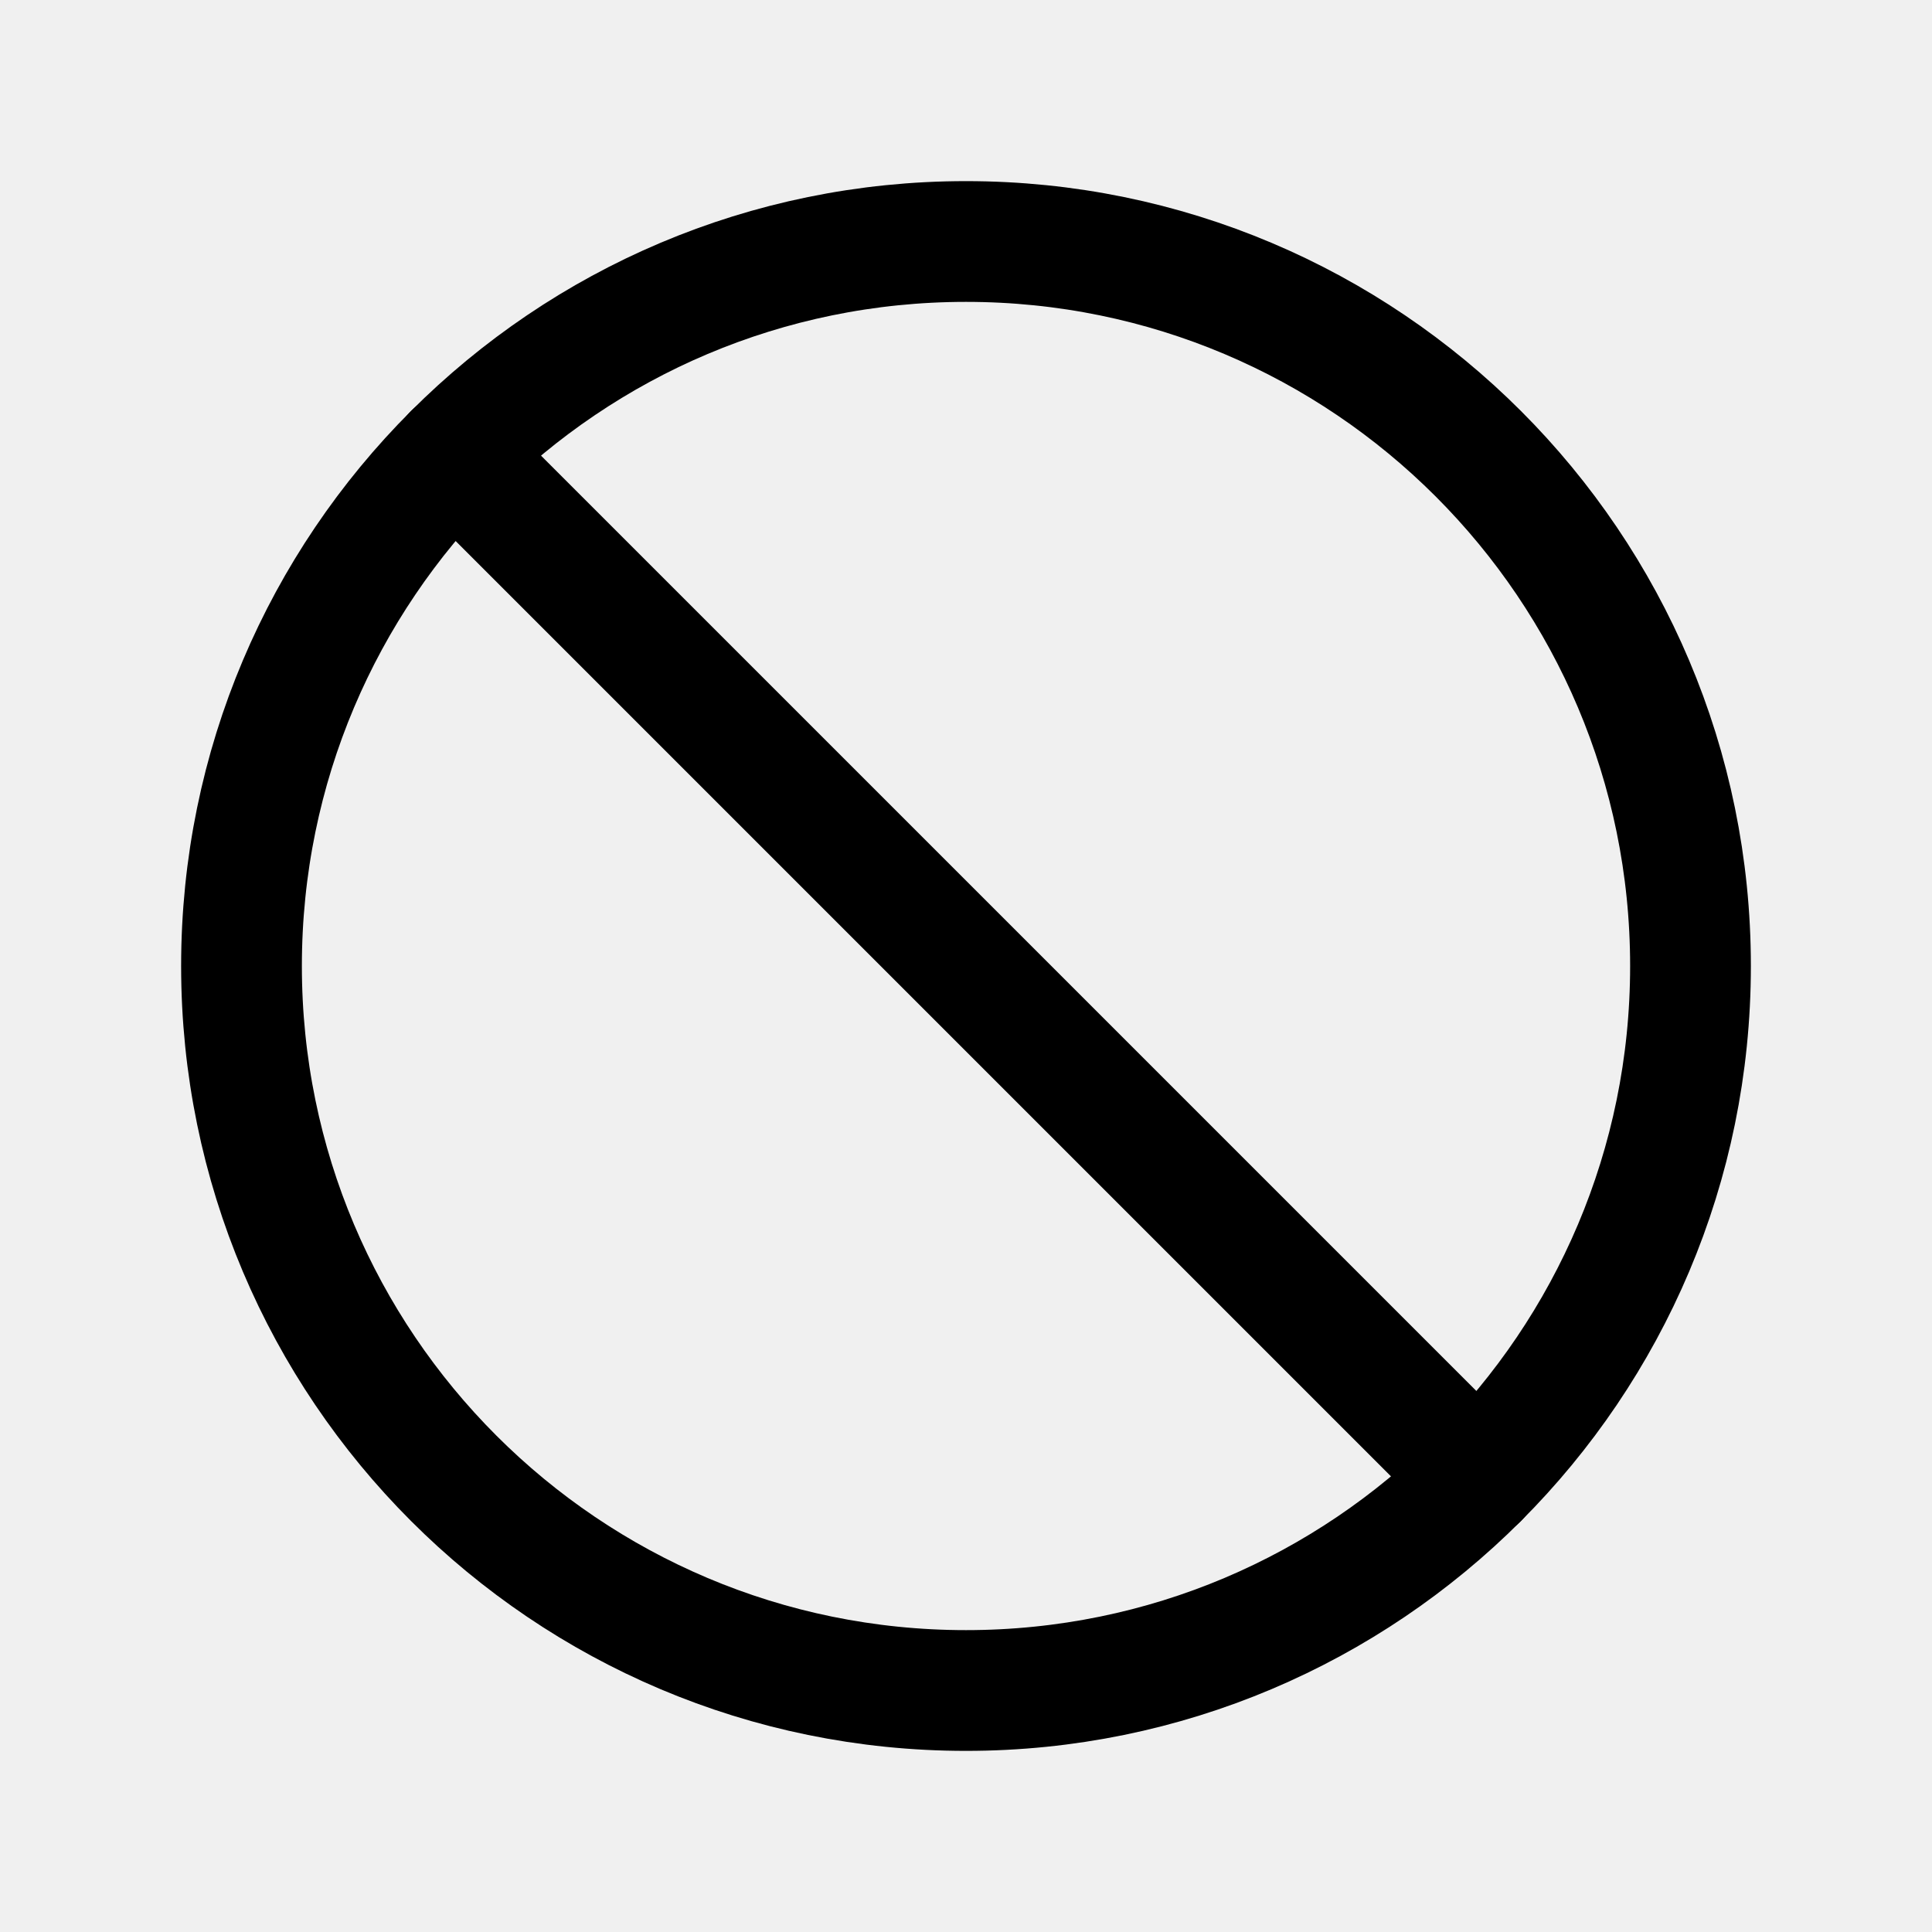
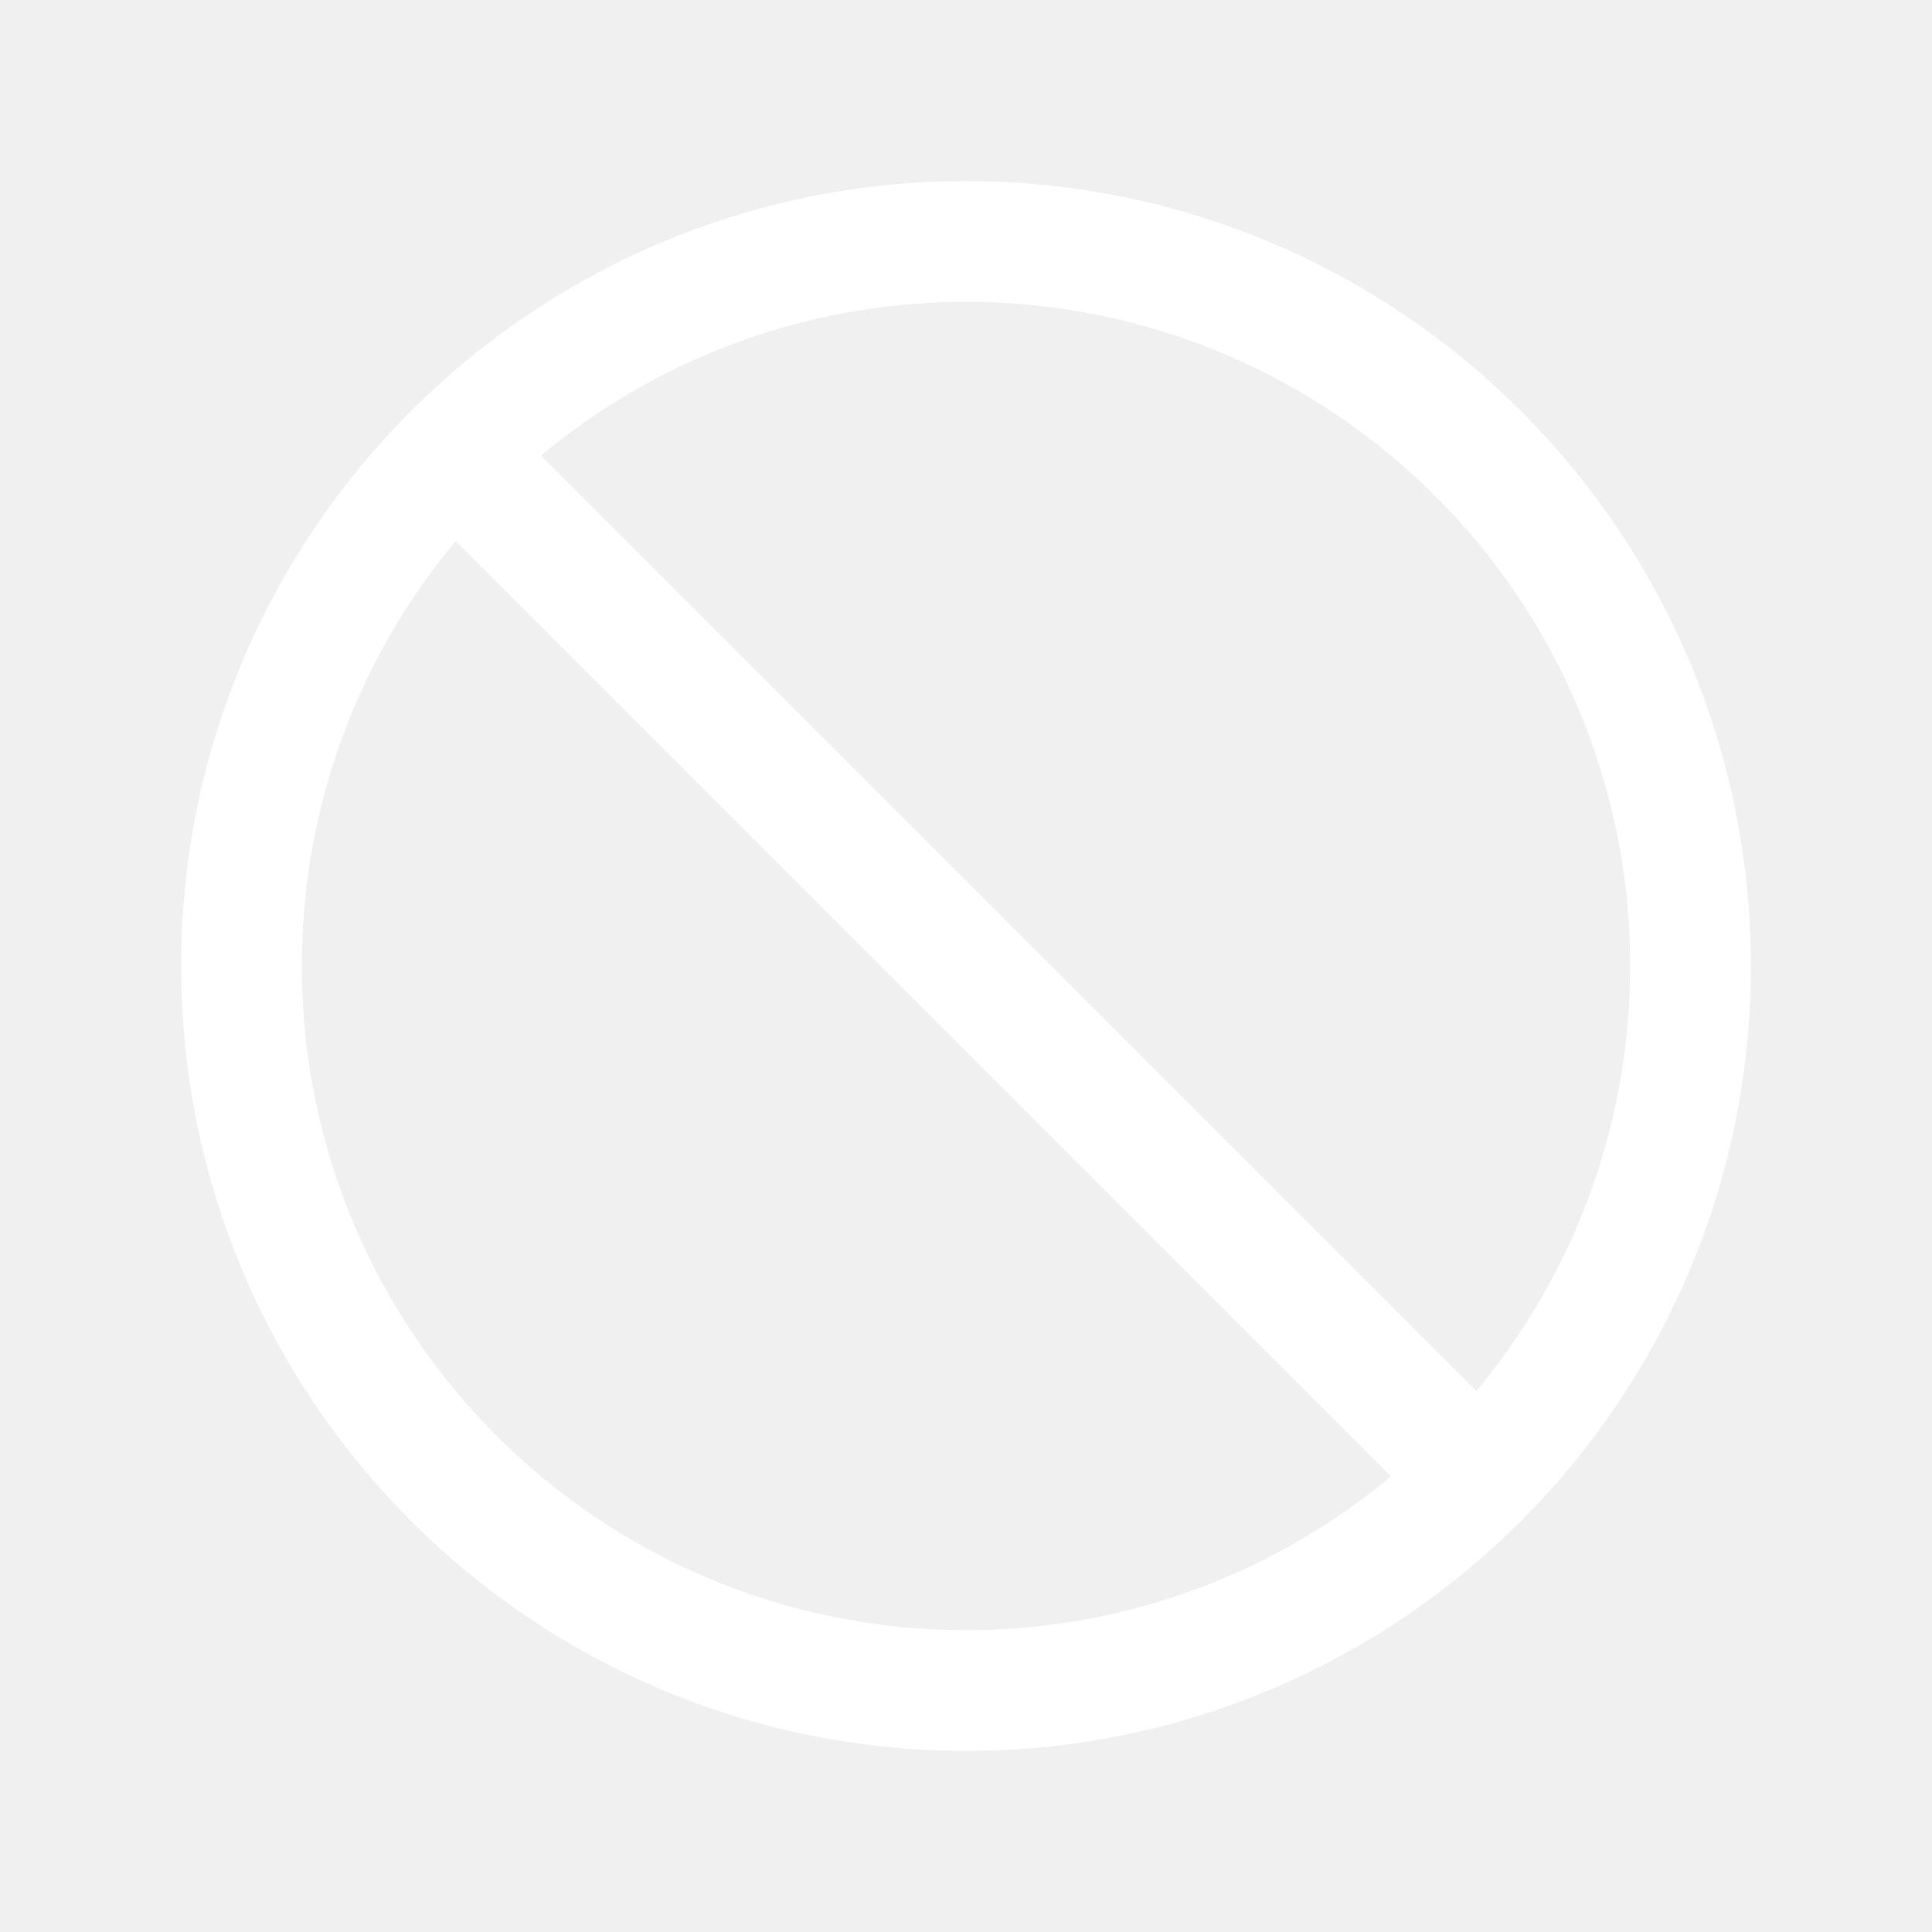
<svg xmlns="http://www.w3.org/2000/svg" width="192" height="192" viewBox="0 0 256 256">
  <rect width="256" height="256" fill="none" />
-   <circle cx="128" cy="128" r="96" fill="none" stroke="#000000" stroke-miterlimit="10" stroke-width="16" />
-   <line x1="60.118" y1="60.118" x2="195.883" y2="195.882" fill="none" stroke="#000000" stroke-linecap="round" stroke-linejoin="round" stroke-width="16" />
+   <circle cx="128" cy="128" r="96" fill="none" stroke="#FFFFFF" stroke-miterlimit="10" stroke-width="16" />
+   <line x1="60.118" y1="60.118" x2="195.883" y2="195.882" fill="none" stroke="#FFFFFF" stroke-linecap="round" stroke-linejoin="round" stroke-width="16" />
</svg>
